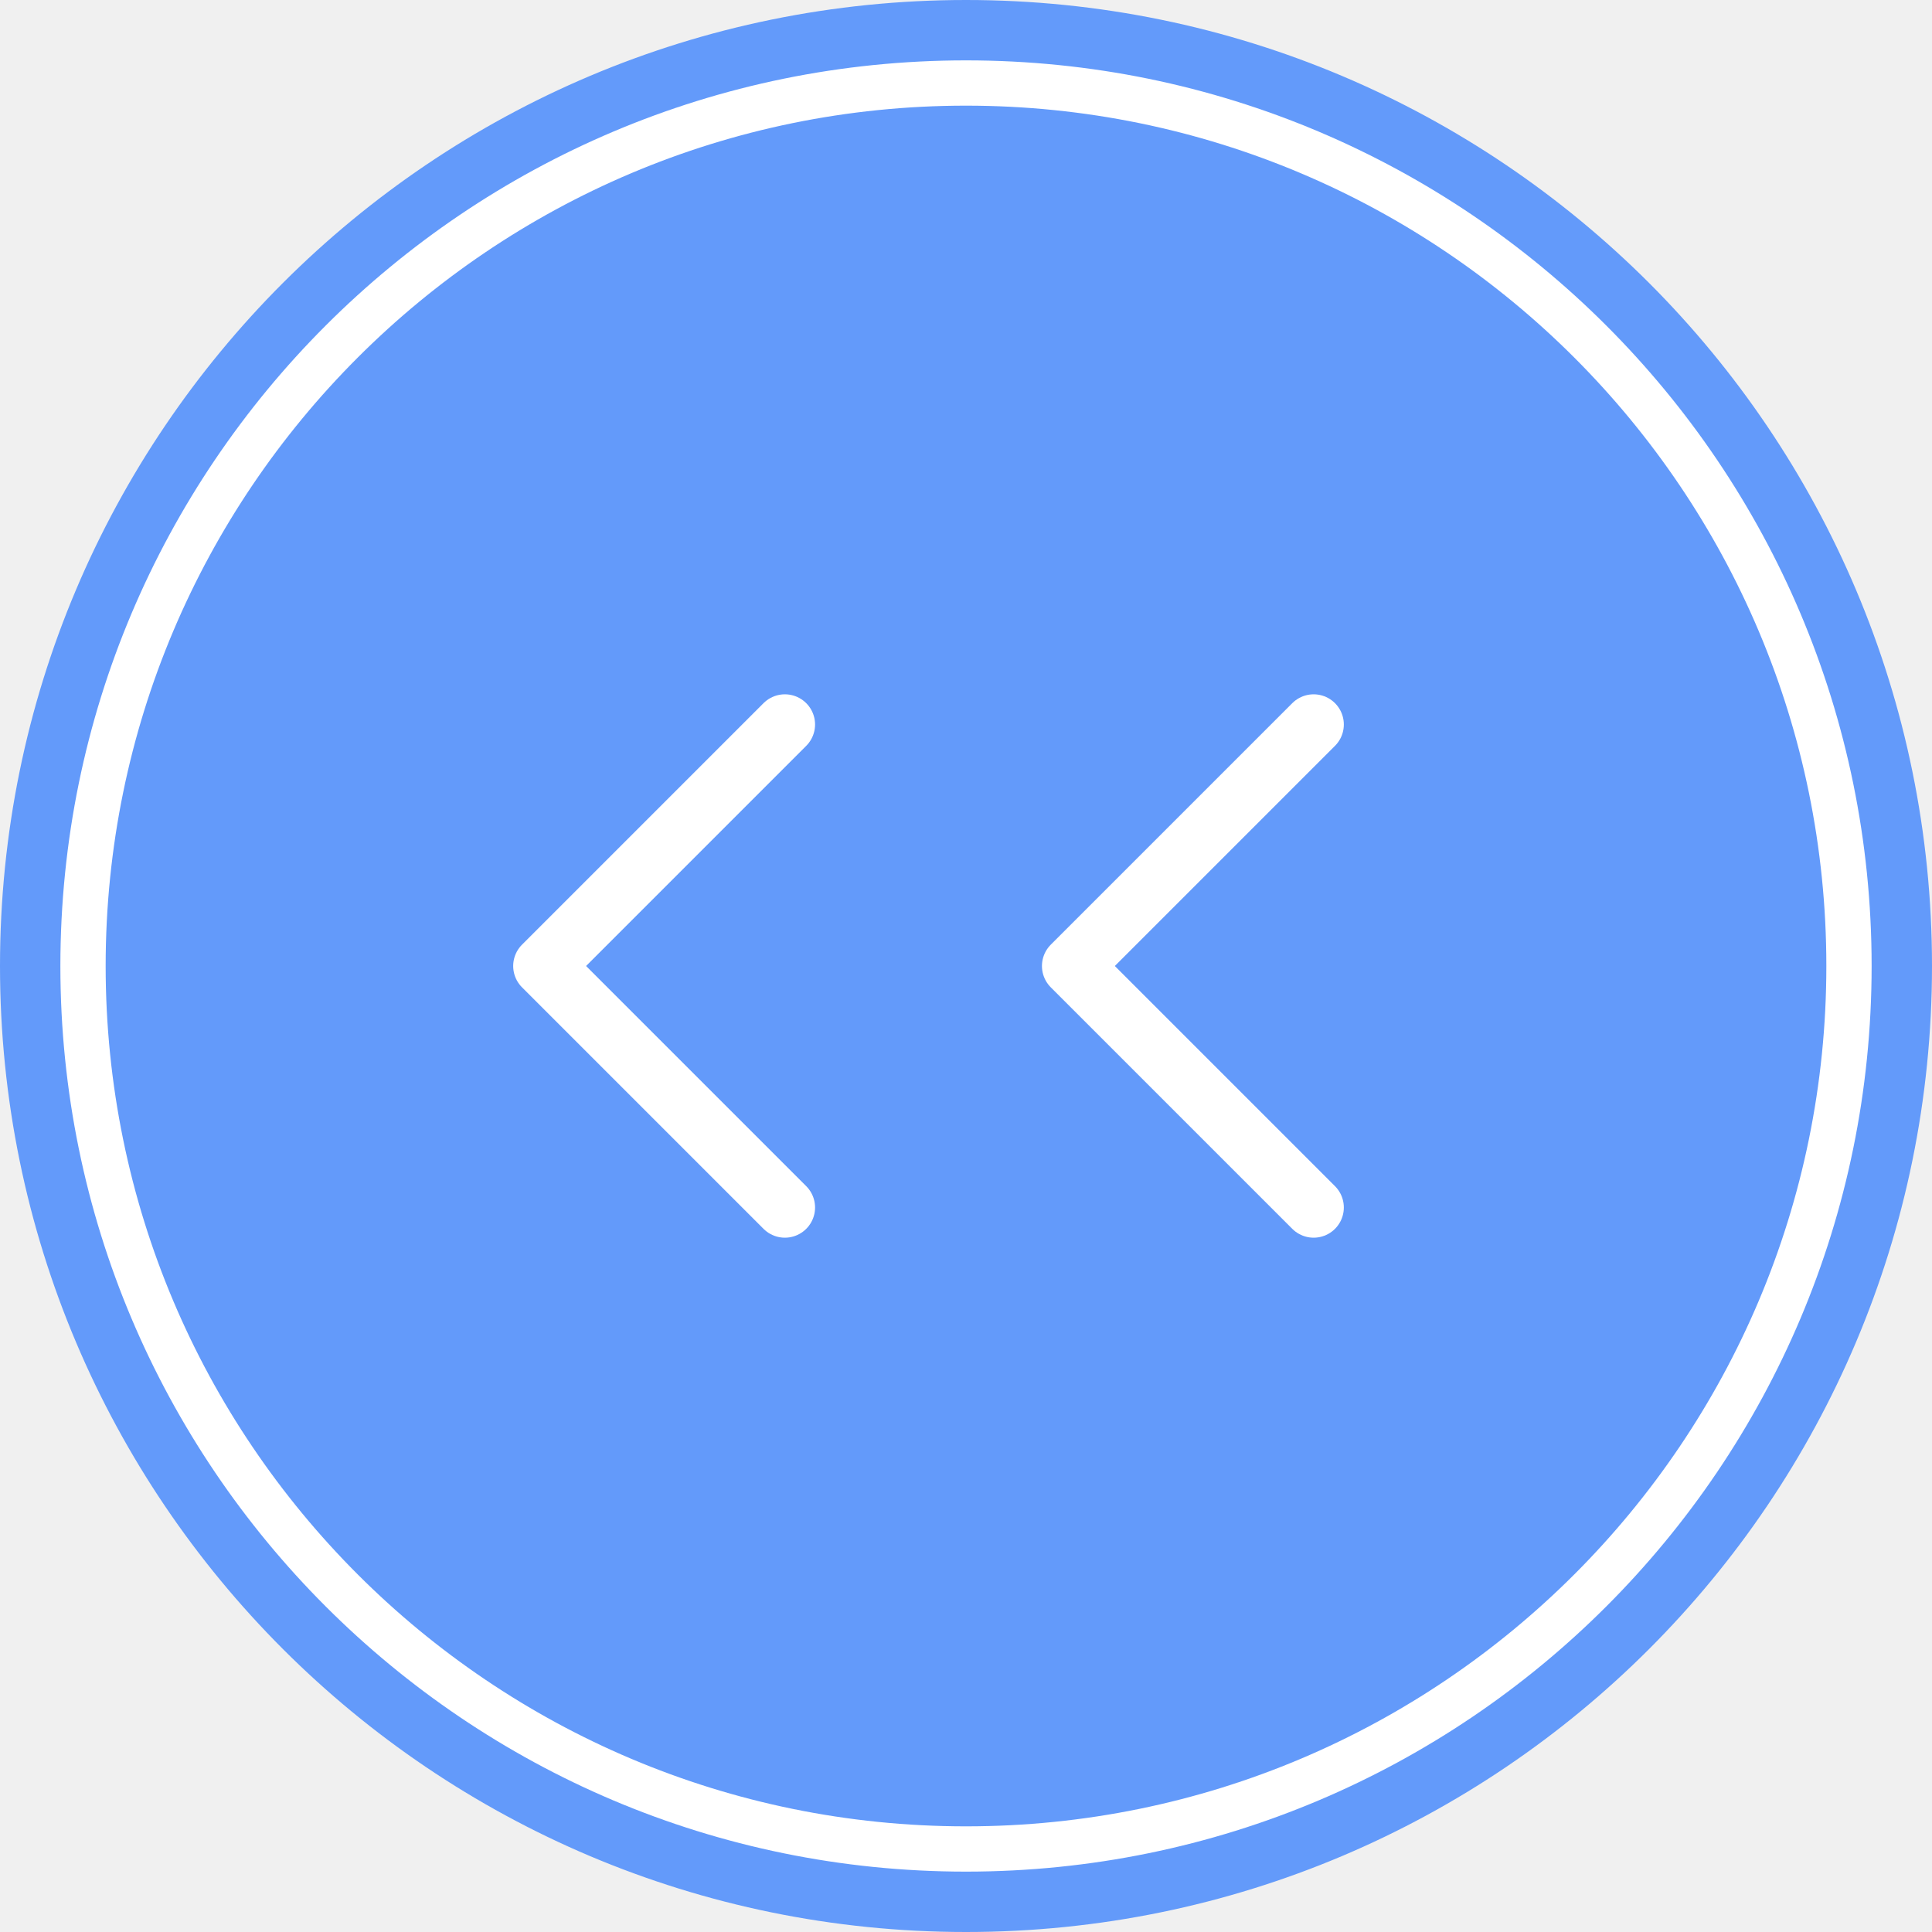
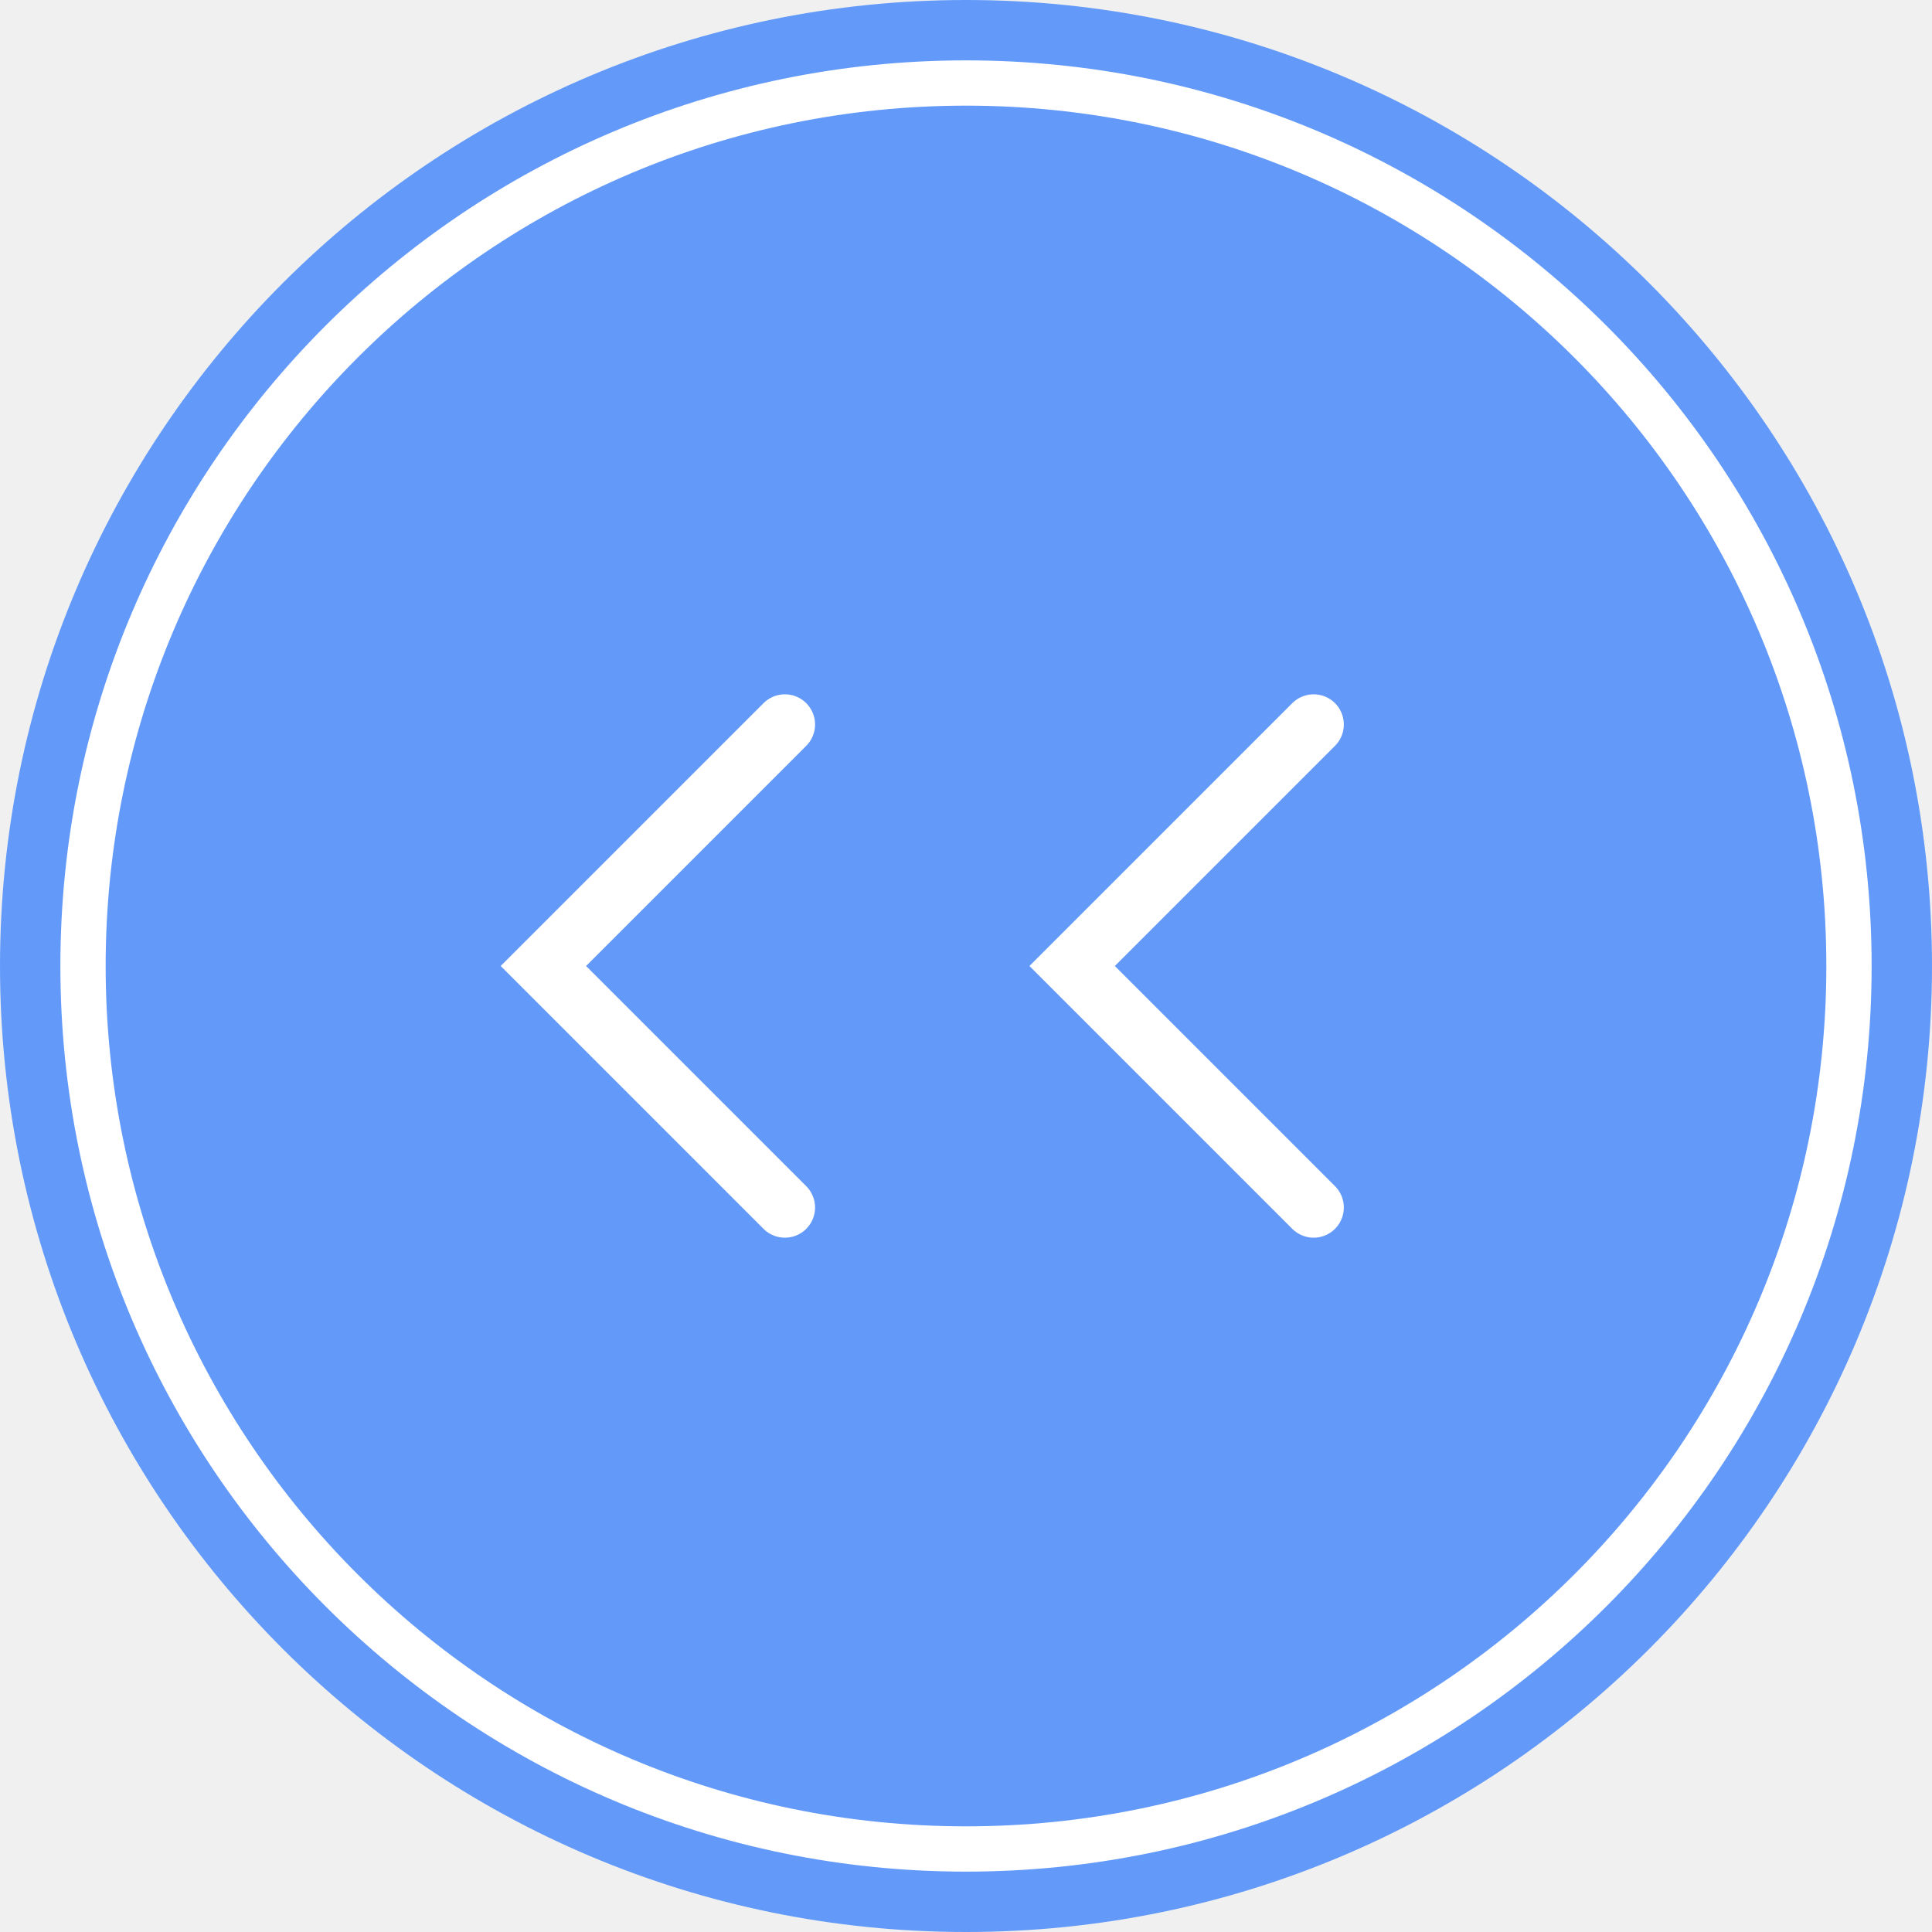
<svg xmlns="http://www.w3.org/2000/svg" width="32px" height="32px" viewBox="0 0 32 32" version="1.1">
  <defs>
    <circle id="path-1" cx="16" cy="16" r="16" />
  </defs>
  <g id="页面-1" stroke="none" strokeWidth="1" fill="none" fillRule="evenodd">
    <g id="灵动课堂Guide-11-工具栏b-收起" transform="translate(-1024, -648)">
      <g id="icon-closehover" transform="translate(1024, 648)">
        <g id="编组-36">
-           <g id="椭圆形" stroke-linejoin="square">
+           <g id="椭圆形" strokeLinejoin="square">
            <circle stroke="#FFFFFF" strokeWidth="2.5" fill="#639AFA" fillRule="evenodd" cx="16" cy="16" r="14.75" />
            <circle stroke="#639AFA" strokeWidth="1" cx="16" cy="16" r="15.5" />
          </g>
-           <g id="编组-46" transform="translate(9, 12)" stroke="#FFFFFF" stroke-linecap="round" stroke-linejoin="round" strokeWidth="1.2">
+           <g id="编组-46" transform="translate(9, 12)" stroke="#FFFFFF" stroke-linecap="round" strokeLinejoin="round" strokeWidth="1.2">
            <polyline id="路径-47" points="4 0 -3.99680289e-15 4 4 8" />
            <polyline id="路径-47备份" points="12.758 0 8.758 4 12.758 8" />
          </g>
        </g>
      </g>
    </g>
  </g>
</svg>
